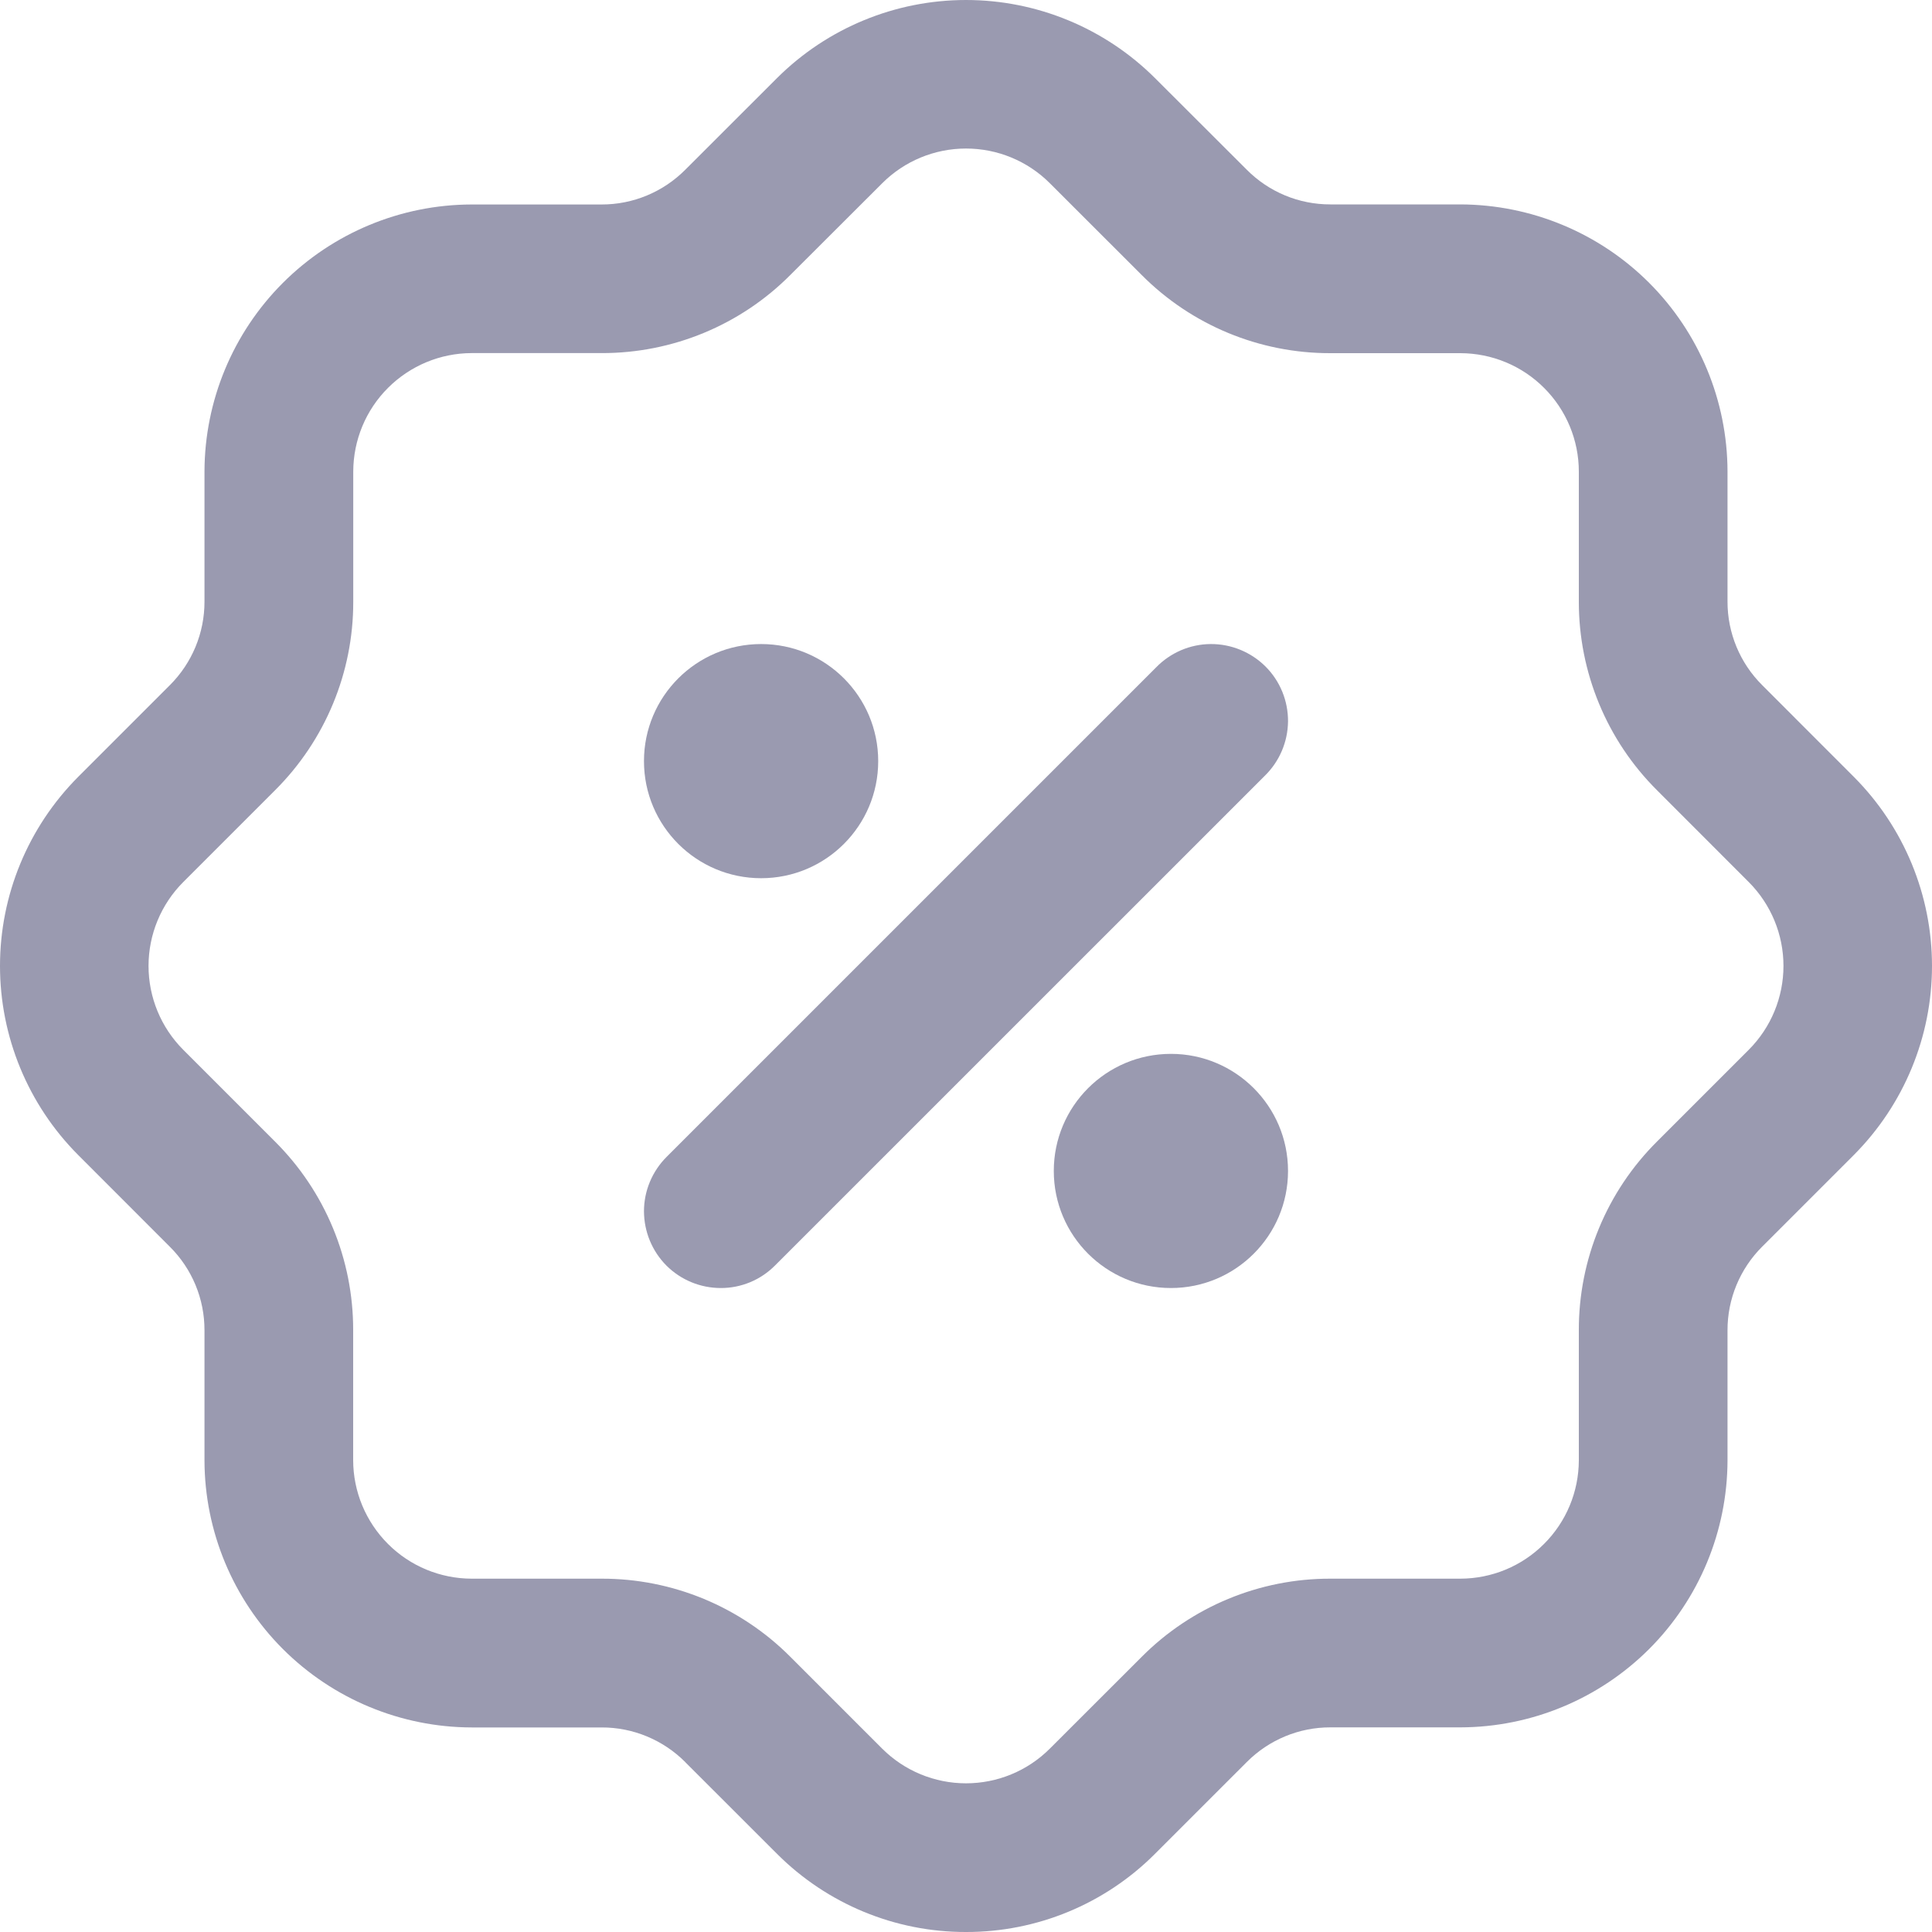
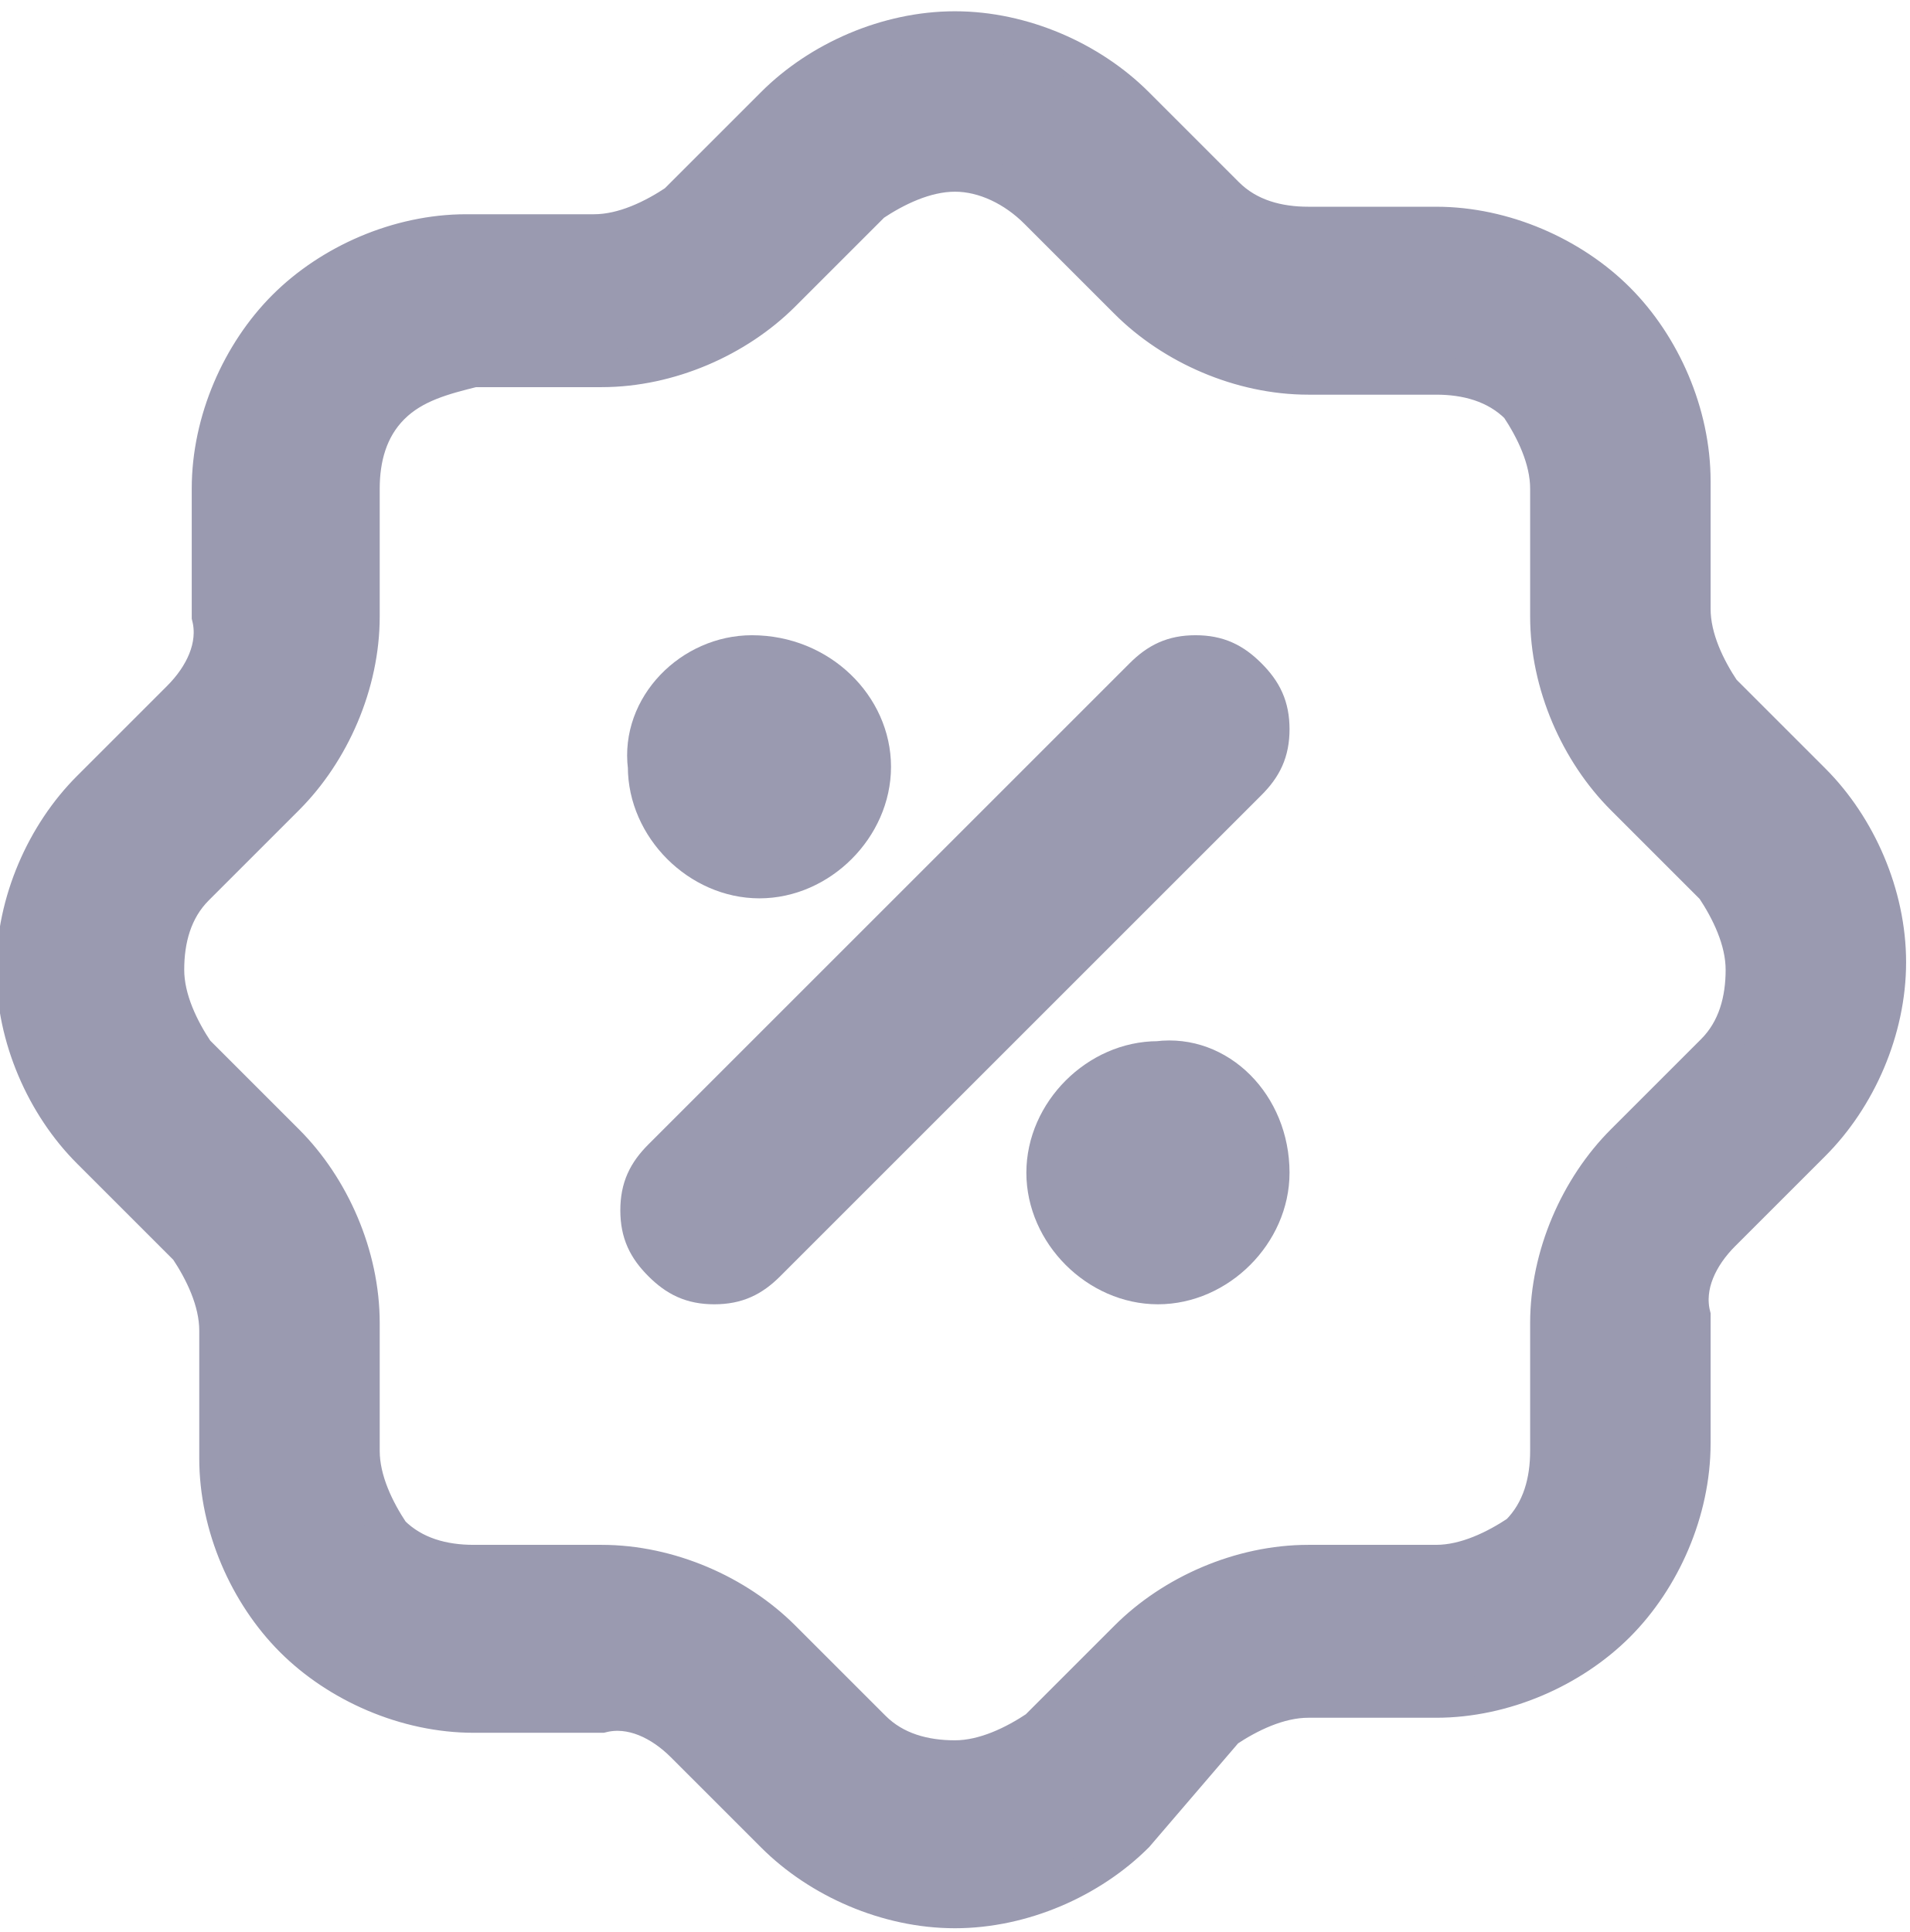
- <svg xmlns="http://www.w3.org/2000/svg" width="25" height="25" viewBox="0 0 25 25" fill="#9A9AB0">
-   <path d="M16.667 15.152C16.667 15.989 15.988 16.667 15.152 16.667C14.315 16.667 13.636 15.989 13.636 15.152C13.636 14.315 14.315 13.637 15.152 13.637C15.988 13.637 16.667 14.315 16.667 15.152Z" fill="#9A9AB0" />
-   <path d="M11.364 9.849C11.364 10.686 10.685 11.364 9.849 11.364C9.012 11.364 8.333 10.686 8.333 9.849C8.333 9.012 9.012 8.334 9.849 8.334C10.685 8.334 11.364 9.012 11.364 9.849Z" fill="#9A9AB0" />
-   <path d="M9.327 16.667C9.063 16.667 8.811 16.563 8.624 16.377C8.438 16.19 8.334 15.938 8.333 15.674C8.333 15.411 8.438 15.159 8.624 14.972L14.959 8.637C15.144 8.446 15.398 8.336 15.665 8.334C15.931 8.332 16.187 8.437 16.376 8.625C16.564 8.813 16.669 9.069 16.667 9.336C16.664 9.602 16.555 9.856 16.363 10.042L10.028 16.376C9.842 16.563 9.59 16.668 9.326 16.667L9.327 16.667Z" fill="#9A9AB0" />
-   <path d="M12.5 25C11.584 25.002 10.704 24.638 10.056 23.99L8.867 22.802H8.868C8.581 22.514 8.191 22.352 7.785 22.353H6.103C5.187 22.351 4.309 21.986 3.661 21.339C3.013 20.691 2.648 19.813 2.646 18.897V17.215C2.647 16.808 2.486 16.419 2.197 16.132L1.009 14.943C0.363 14.294 0 13.415 0 12.499C0 11.583 0.363 10.705 1.009 10.055L2.197 8.867V8.867C2.485 8.58 2.647 8.191 2.646 7.784V6.102C2.648 5.186 3.013 4.308 3.66 3.661C4.308 3.013 5.186 2.648 6.102 2.646H7.784C8.191 2.647 8.58 2.485 8.867 2.197L10.056 1.009C10.705 0.363 11.584 0 12.5 0C13.416 0 14.295 0.363 14.944 1.009L16.133 2.196H16.133C16.42 2.485 16.809 2.646 17.216 2.645H18.898C19.814 2.648 20.692 3.012 21.34 3.66C21.988 4.308 22.352 5.186 22.354 6.101V7.783C22.353 8.19 22.515 8.58 22.803 8.866L23.991 10.055V10.055C24.637 10.704 25 11.583 25 12.499C25 13.415 24.637 14.293 23.991 14.943L22.803 16.131C22.515 16.418 22.353 16.808 22.354 17.214V18.896C22.352 19.812 21.988 20.69 21.34 21.338C20.692 21.985 19.814 22.35 18.898 22.352H17.216C16.809 22.351 16.42 22.513 16.133 22.801L14.944 23.99C14.297 24.638 13.417 25.002 12.5 25H12.5ZM12.5 1.922C12.094 1.922 11.704 2.083 11.416 2.371L10.228 3.557C9.582 4.207 8.702 4.571 7.785 4.569H6.103C5.697 4.57 5.308 4.732 5.021 5.019C4.733 5.306 4.572 5.696 4.571 6.102V7.785C4.573 8.701 4.208 9.58 3.558 10.227L2.37 11.415C2.083 11.703 1.922 12.093 1.922 12.499C1.922 12.905 2.083 13.295 2.37 13.583L3.558 14.771C4.208 15.418 4.572 16.297 4.57 17.214V18.896C4.571 19.302 4.733 19.691 5.02 19.978C5.307 20.266 5.697 20.427 6.103 20.428H7.785C8.702 20.426 9.582 20.791 10.228 21.44L11.416 22.628C11.704 22.915 12.094 23.076 12.5 23.076C12.907 23.076 13.297 22.915 13.584 22.628L14.773 21.44C15.419 20.791 16.299 20.426 17.215 20.428H18.897C19.304 20.427 19.693 20.266 19.98 19.978C20.268 19.691 20.429 19.302 20.43 18.896V17.214C20.428 16.297 20.792 15.418 21.442 14.771L22.63 13.583C22.917 13.295 23.078 12.905 23.078 12.499C23.078 12.093 22.917 11.703 22.63 11.415L21.443 10.227C20.793 9.581 20.429 8.701 20.43 7.785V6.103C20.43 5.696 20.268 5.307 19.981 5.02C19.694 4.732 19.304 4.571 18.898 4.57H17.215C16.299 4.572 15.419 4.208 14.773 3.558L13.584 2.37C13.297 2.083 12.907 1.922 12.5 1.922L12.5 1.922Z" fill="#9A9AB0" />
+ <svg xmlns="http://www.w3.org/2000/svg" version="1.1" id="Capa_1" x="0px" y="0px" viewBox="0 0 25.4 25.7" style="enable-background:new 0 0 25.4 25.7;" xml:space="preserve">
+   <style type="text/css">
+ 	.st0{fill:#9A9AB0;stroke:#9A9AB0;stroke-width:0.5;stroke-miterlimit:10;}
+ </style>
+   <g>
+     <path class="st0" d="M16.9,15.6c0,0.8-0.7,1.5-1.5,1.5c-0.8,0-1.5-0.7-1.5-1.5c0-0.8,0.7-1.5,1.5-1.5C16.2,14,16.9,14.7,16.9,15.6z   " />
+     <path class="st0" d="M11.6,10.2c0,0.8-0.7,1.5-1.5,1.5S8.6,11,8.6,10.2C8.5,9.4,9.2,8.7,10,8.7C10.9,8.7,11.6,9.4,11.6,10.2z" />
+     <path class="st0" d="M9.5,17.1c-0.3,0-0.5-0.1-0.7-0.3c-0.2-0.2-0.3-0.4-0.3-0.7c0-0.3,0.1-0.5,0.3-0.7L15.2,9   c0.2-0.2,0.4-0.3,0.7-0.3c0.3,0,0.5,0.1,0.7,0.3c0.2,0.2,0.3,0.4,0.3,0.7s-0.1,0.5-0.3,0.7l-6.4,6.4C10,17,9.8,17.1,9.5,17.1   L9.5,17.1z" />
+     <path class="st0" d="M12.7,25.4c-0.9,0-1.8-0.4-2.4-1l-1.2-1.2l0,0c-0.3-0.3-0.7-0.5-1.1-0.4H6.3c-0.9,0-1.8-0.4-2.4-1   s-1-1.5-1-2.4v-1.7c0-0.4-0.2-0.8-0.4-1.1l-1.3-1.3c-0.6-0.6-1-1.5-1-2.4s0.4-1.8,1-2.4l1.2-1.2l0,0C2.7,9,2.9,8.6,2.8,8.2V6.5   c0-0.9,0.4-1.8,1-2.4c0.6-0.6,1.5-1,2.4-1h1.7c0.4,0,0.8-0.2,1.1-0.4l1.3-1.3c0.6-0.6,1.5-1,2.4-1s1.8,0.4,2.4,1l1.2,1.2l0,0   C16.6,2.9,17,3,17.4,3h1.7c0.9,0,1.8,0.4,2.4,1s1,1.5,1,2.4v1.7c0,0.4,0.2,0.8,0.4,1.1l1.2,1.2l0,0c0.6,0.6,1,1.5,1,2.4   s-0.4,1.8-1,2.4l-1.2,1.2c-0.3,0.3-0.5,0.7-0.4,1.1v1.7c0,0.9-0.4,1.8-1,2.4s-1.5,1-2.4,1h-1.7c-0.4,0-0.8,0.2-1.1,0.4l-1.2,1.4   C14.5,25,13.6,25.4,12.7,25.4L12.7,25.4z M12.7,2.3c-0.4,0-0.8,0.2-1.1,0.4l-1.2,1.2c-0.6,0.6-1.5,1-2.4,1H6.3   C5.9,5,5.5,5.1,5.2,5.4S4.8,6.1,4.8,6.5v1.7c0,0.9-0.4,1.8-1,2.4l-1.2,1.2c-0.3,0.3-0.4,0.7-0.4,1.1c0,0.4,0.2,0.8,0.4,1.1l1.2,1.2   c0.6,0.6,1,1.5,1,2.4v1.7c0,0.4,0.2,0.8,0.4,1.1c0.3,0.3,0.7,0.4,1.1,0.4H8c0.9,0,1.8,0.4,2.4,1l1.2,1.2c0.3,0.3,0.7,0.4,1.1,0.4   c0.4,0,0.8-0.2,1.1-0.4l1.2-1.2c0.6-0.6,1.5-1,2.4-1h1.7c0.4,0,0.8-0.2,1.1-0.4c0.3-0.3,0.4-0.7,0.4-1.1v-1.7c0-0.9,0.4-1.8,1-2.4   l1.2-1.2c0.3-0.3,0.4-0.7,0.4-1.1c0-0.4-0.2-0.8-0.4-1.1l-1.2-1.2c-0.6-0.6-1-1.5-1-2.4V6.5c0-0.4-0.2-0.8-0.4-1.1   C19.9,5.1,19.5,5,19.1,5h-1.7c-0.9,0-1.8-0.4-2.4-1l-1.2-1.2C13.5,2.5,13.1,2.3,12.7,2.3L12.7,2.3z" />
+   </g>
</svg>
